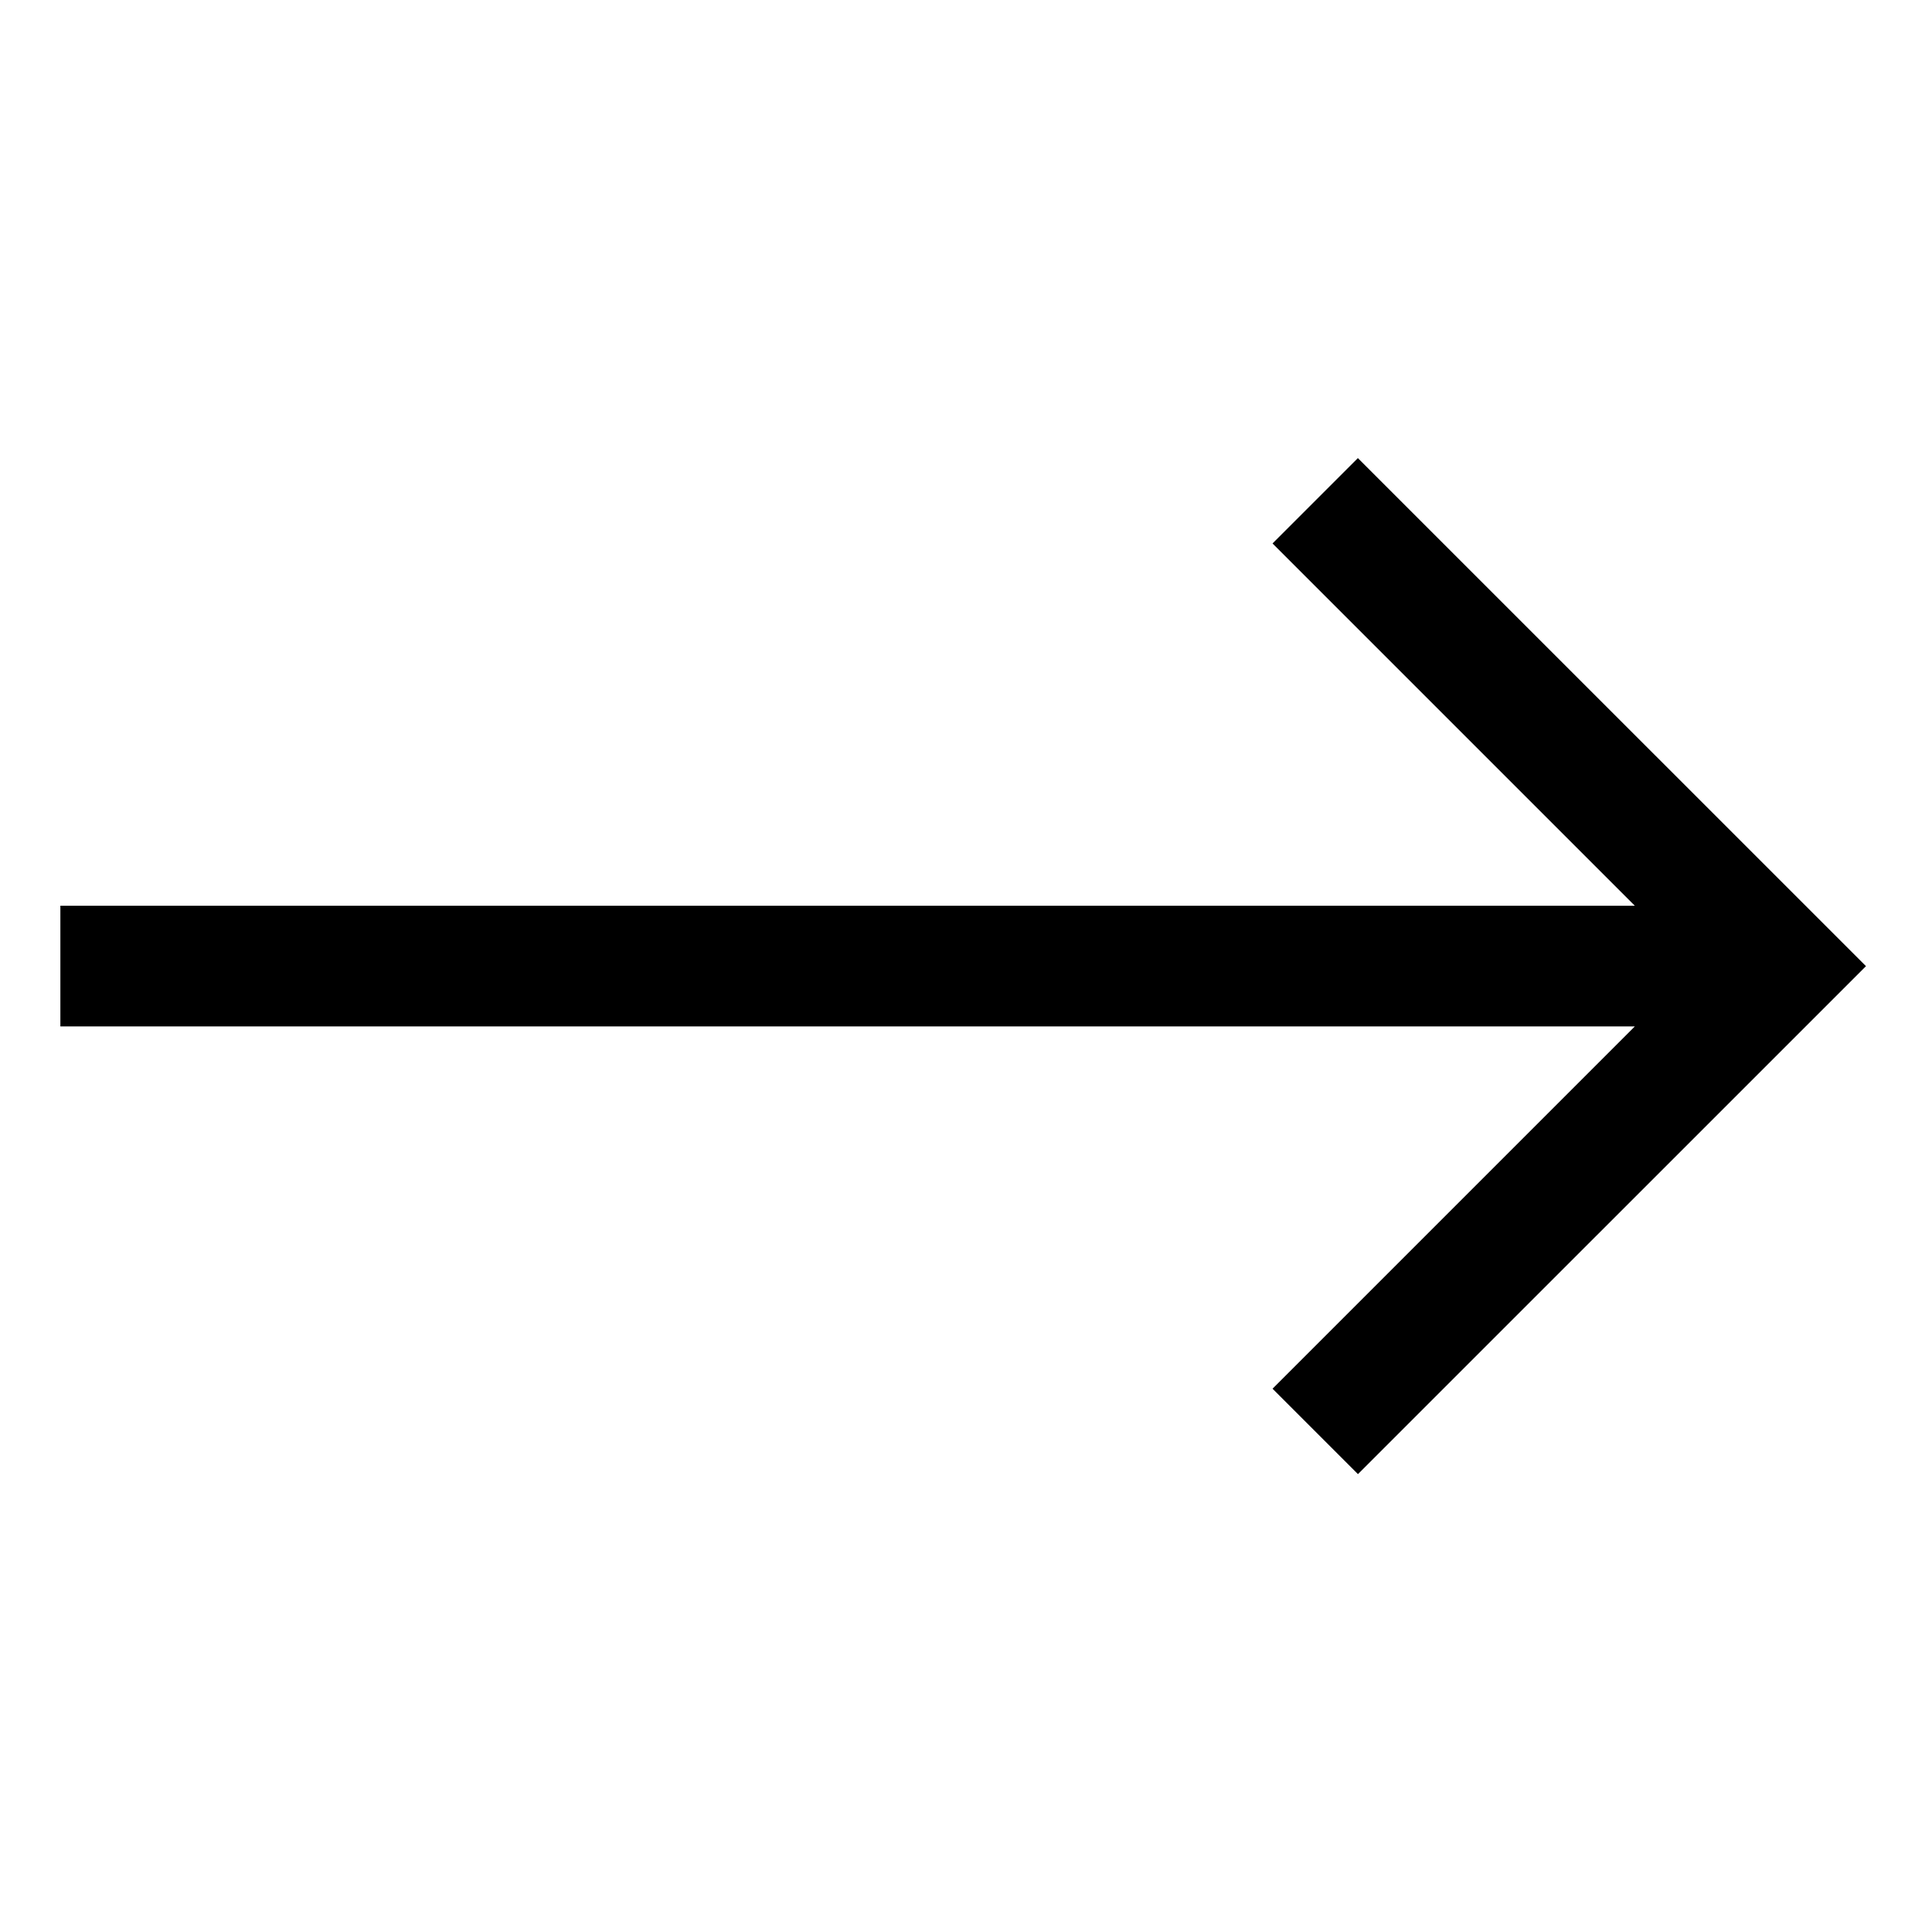
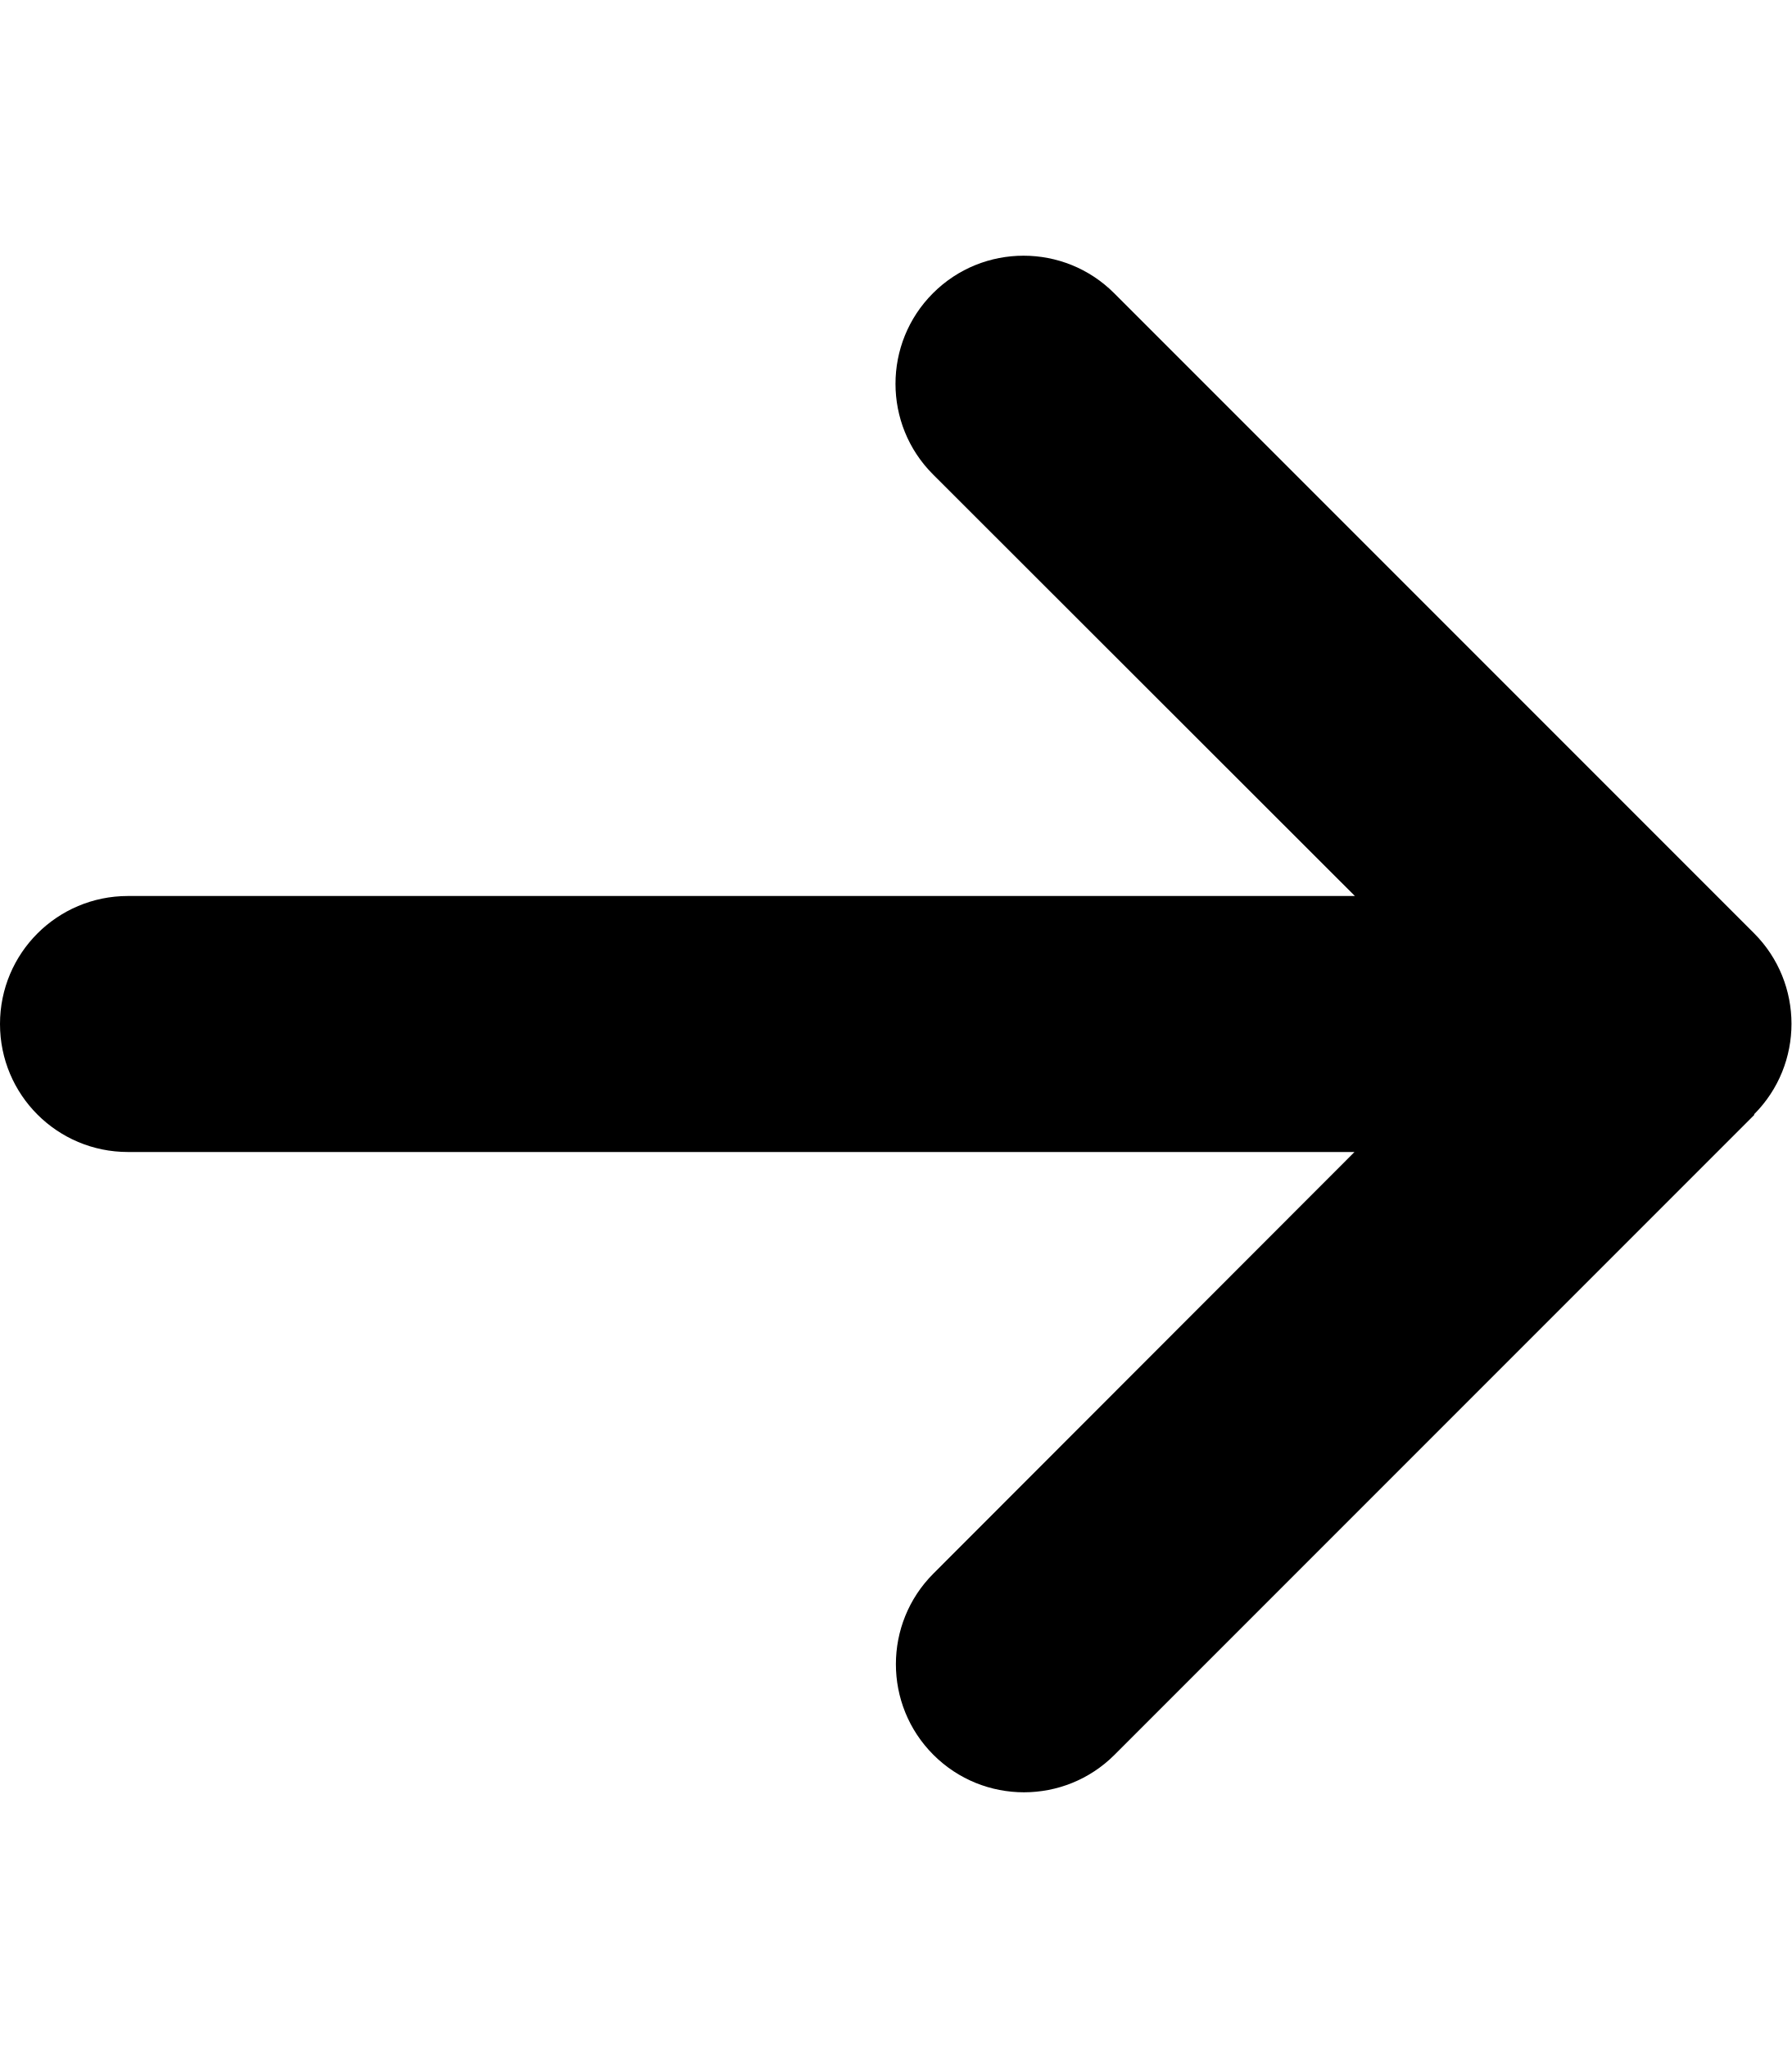
- <svg xmlns="http://www.w3.org/2000/svg" version="1.1" width="24" height="24" viewBox="0 0 24 24">
-   <path d="M16.869 5.69l-1.061 1.061 4.5 4.5-19.558 0v1.5h19.558l-4.5 4.5 1.061 1.061 6.311-6.31-6.311-6.31z" />
+ <svg xmlns="http://www.w3.org/2000/svg" viewBox="0 0 448 512">
+   <path d="M438.6 278.6c12.5-12.5 12.5-32.8 0-45.3l-160-160c-12.5-12.5-32.8-12.5-45.3 0s-12.5 32.8 0 45.3L338.8 224 32 224c-17.7 0-32 14.3-32 32s14.3 32 32 32l306.7 0L233.4 393.4c-12.5 12.5-12.5 32.8 0 45.3s32.8 12.5 45.3 0l160-160z" />
</svg>
